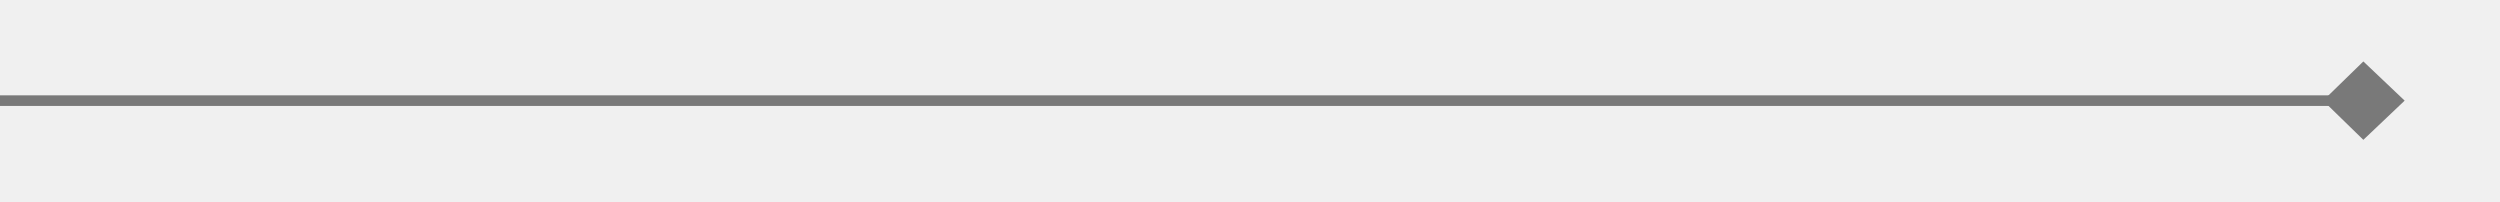
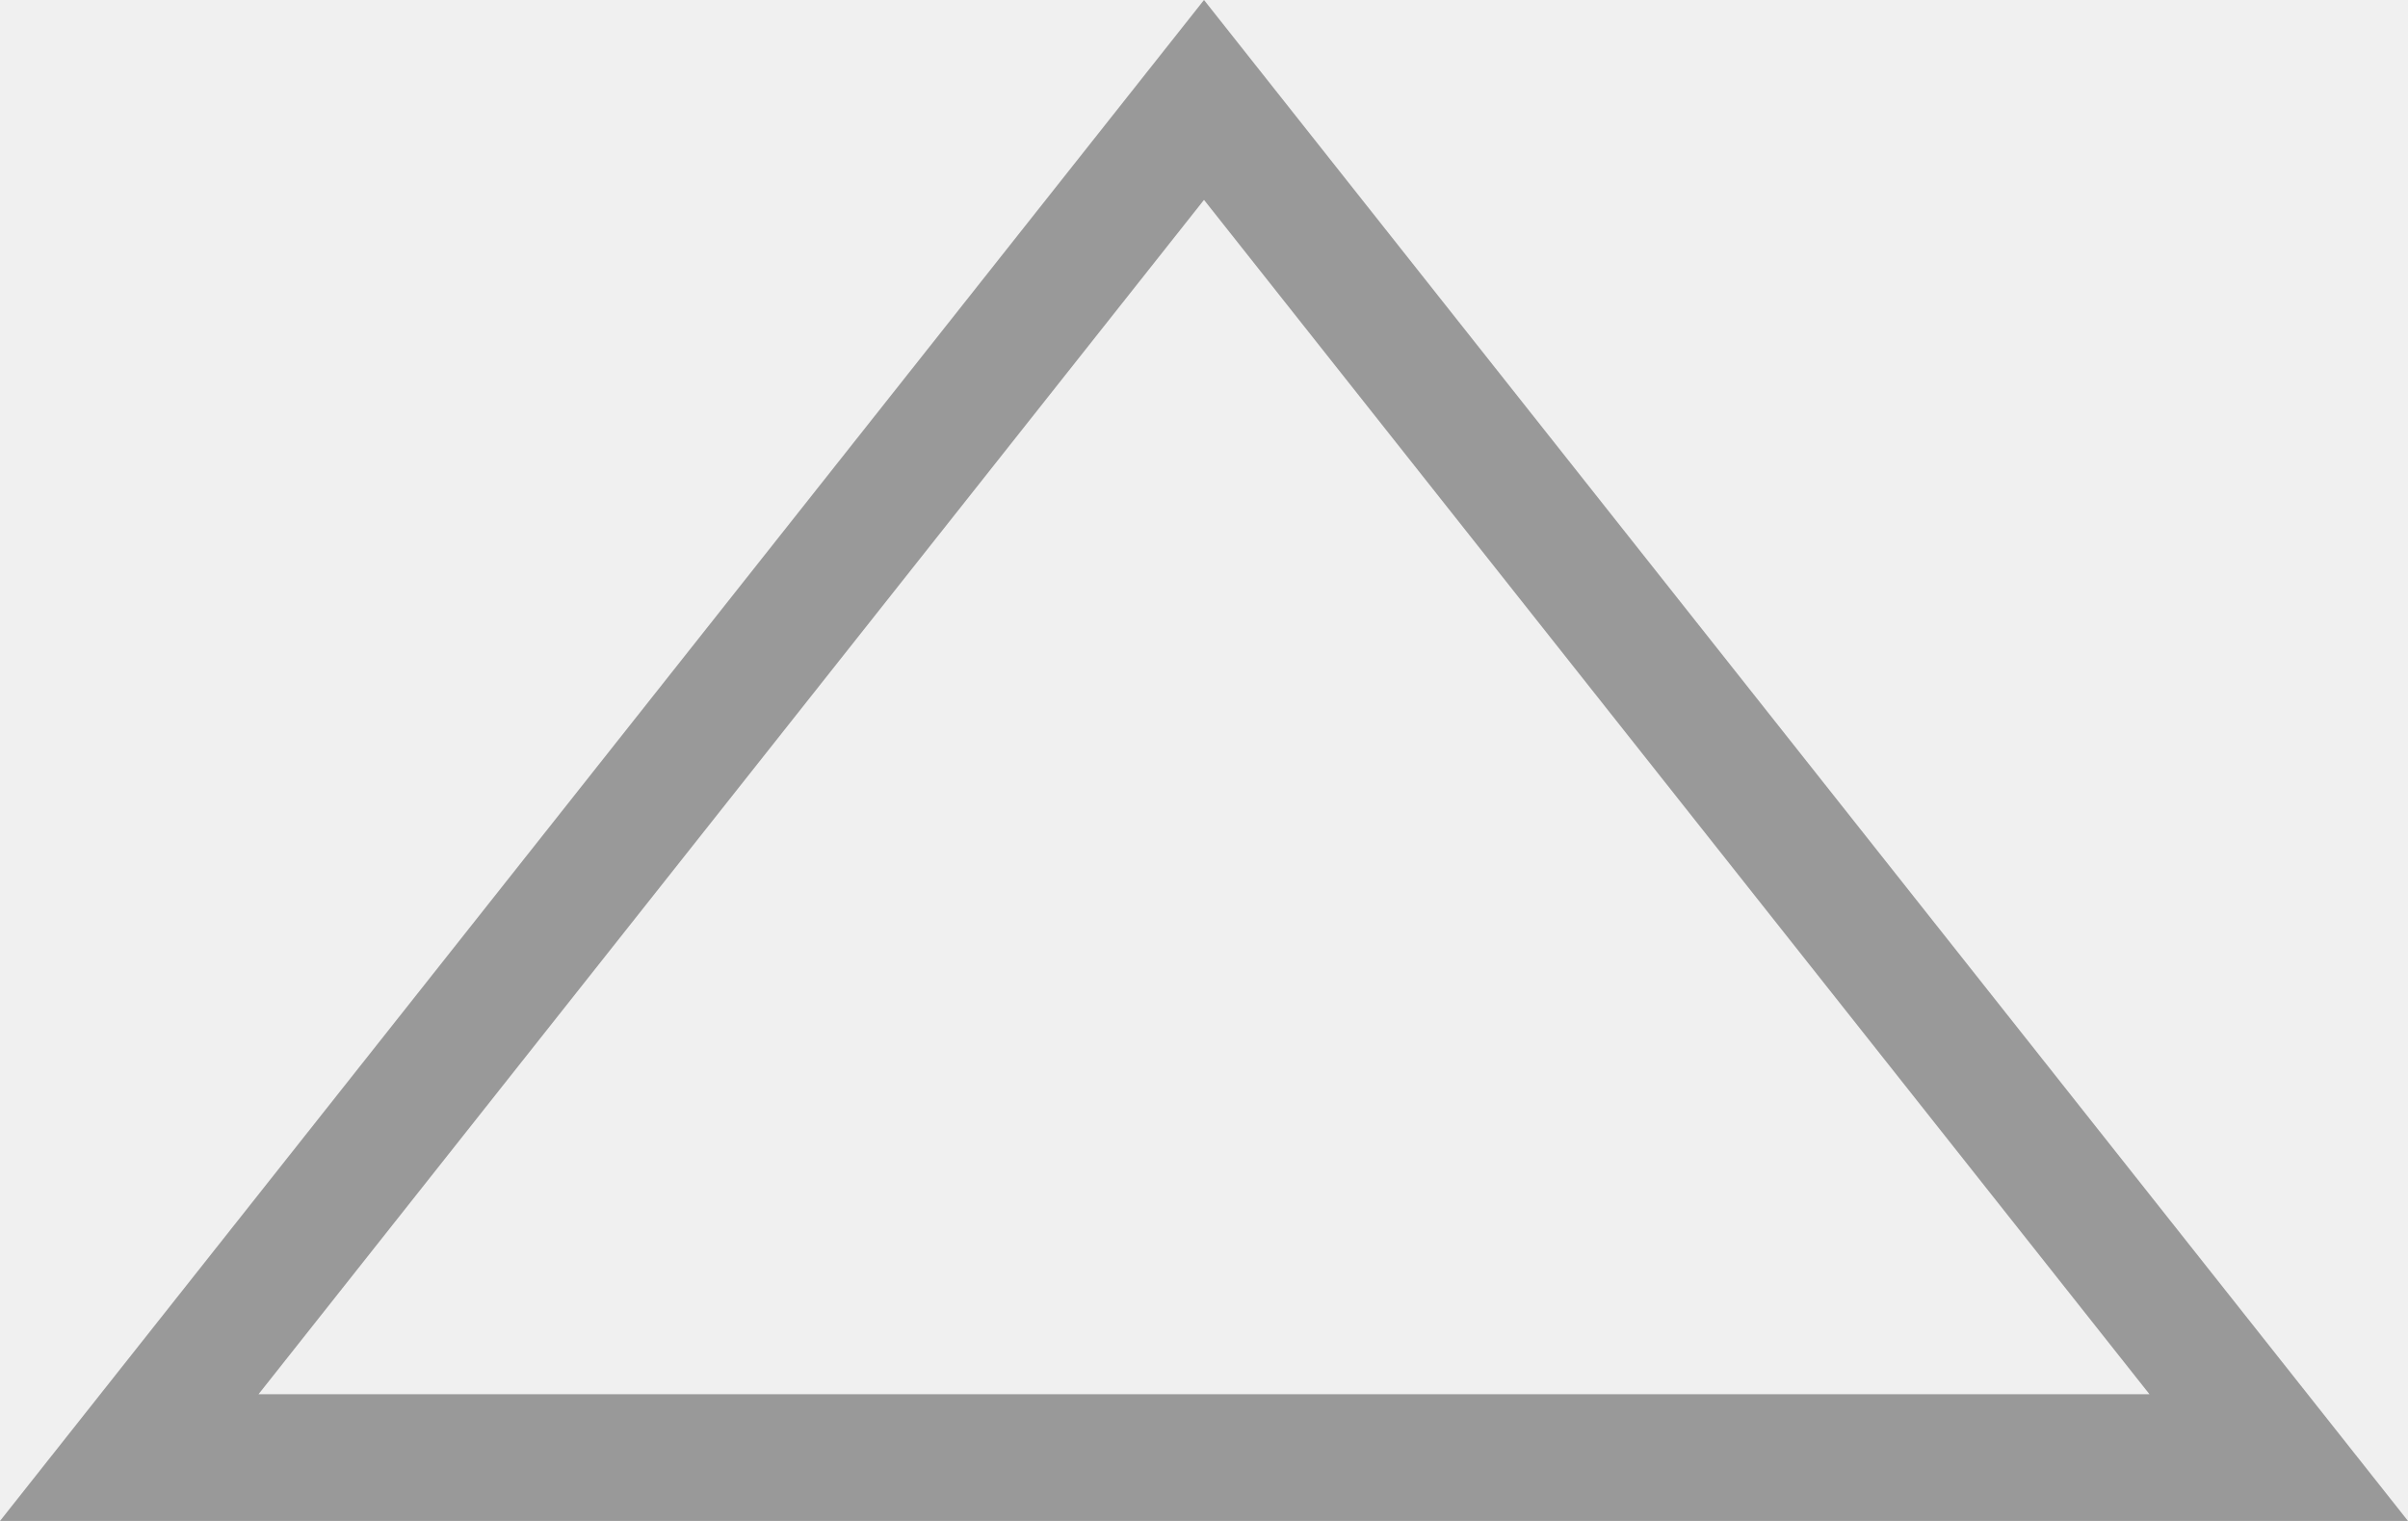
- <svg xmlns="http://www.w3.org/2000/svg" version="1.1" width="236px" height="19px">
-   <g transform="matrix(1 0 0 1 -1813 -614 )">
-     <path d="M 2036.1 627.2  L 2040 623.5  L 2036.1 619.8  L 2032.3 623.5  L 2036.1 627.2  Z " fill-rule="nonzero" fill="#797979" stroke="none" />
-     <path d="M 1813 623.5  L 2039 623.5  " stroke-width="1" stroke="#797979" fill="none" />
+ <svg xmlns="http://www.w3.org/2000/svg" version="1.1" width="19px" height="12px">
+   <g transform="matrix(1 0 0 1 -418 -19 )">
+     <path d="M 419.02 30.5  L 427.5 19.789  L 435.98 30.5  L 419.02 30.5  Z " fill-rule="nonzero" fill="#ffffff" stroke="none" fill-opacity="0" />
+     <path d="M 418 31  L 427.5 19  L 437 31  L 418 31  Z M 427.5 20.577  L 420.04 30  L 434.96 30  L 427.5 20.577  Z " fill-rule="nonzero" fill="#999999" stroke="none" />
  </g>
</svg>
